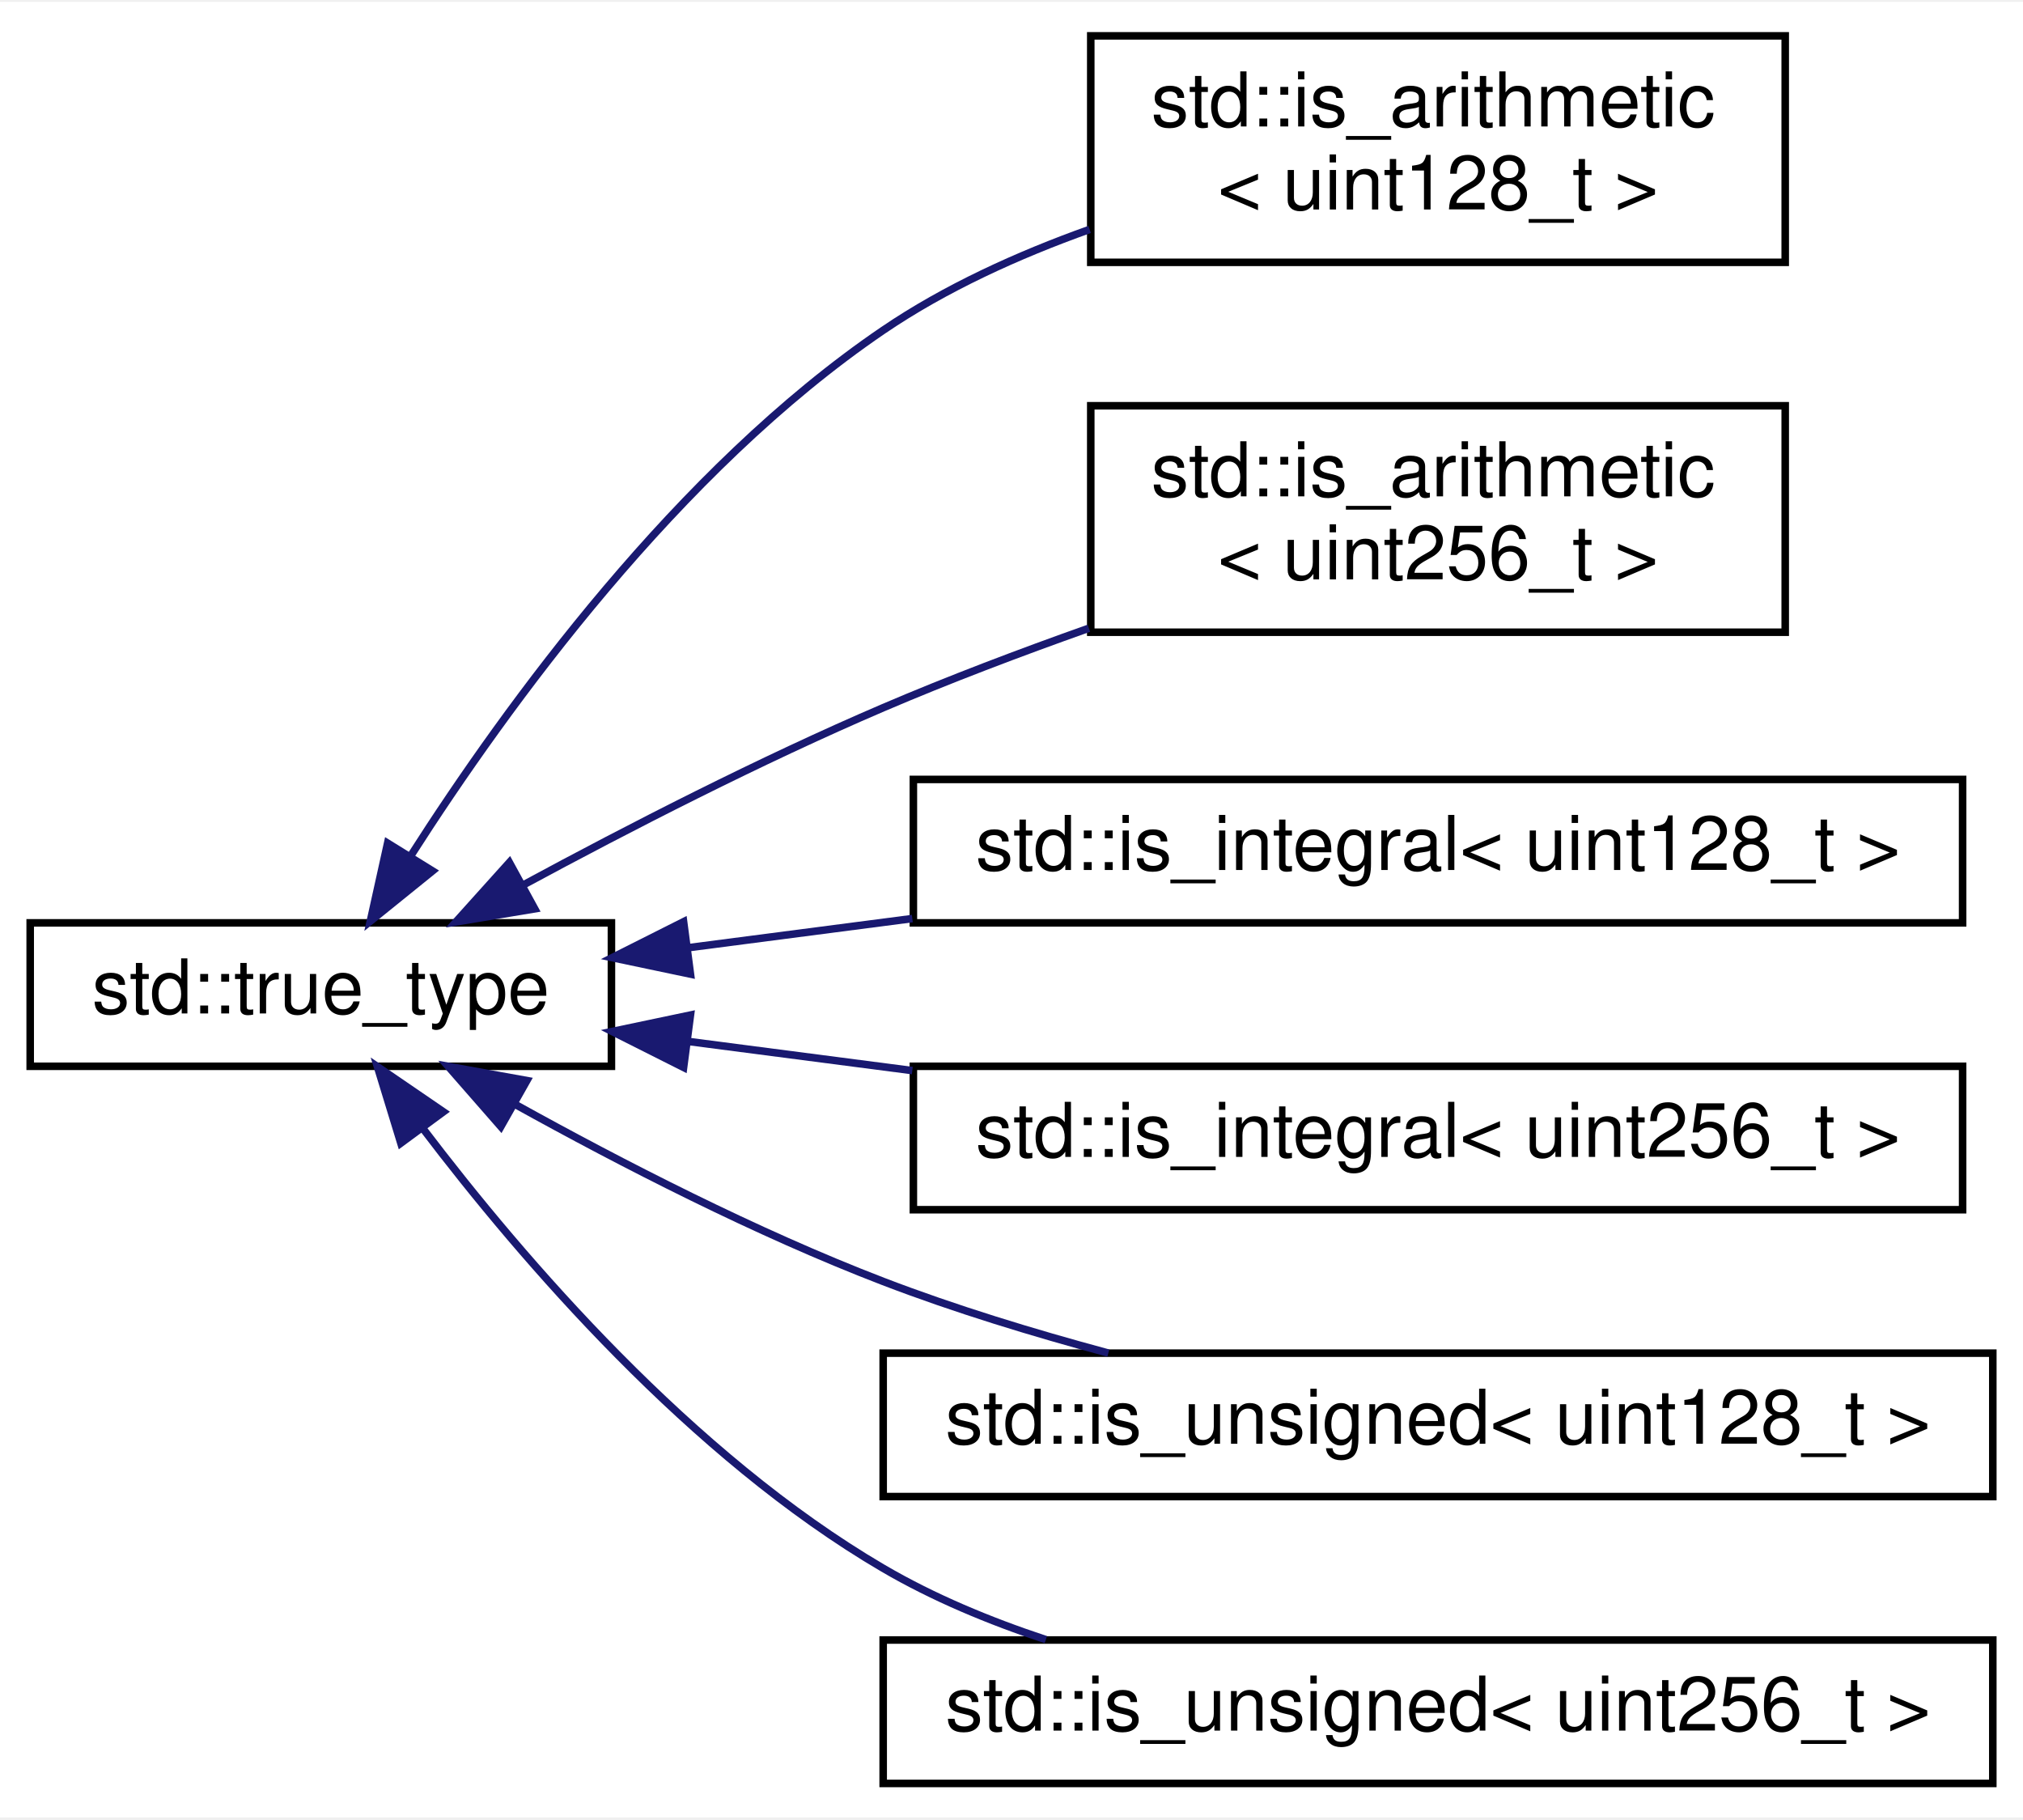
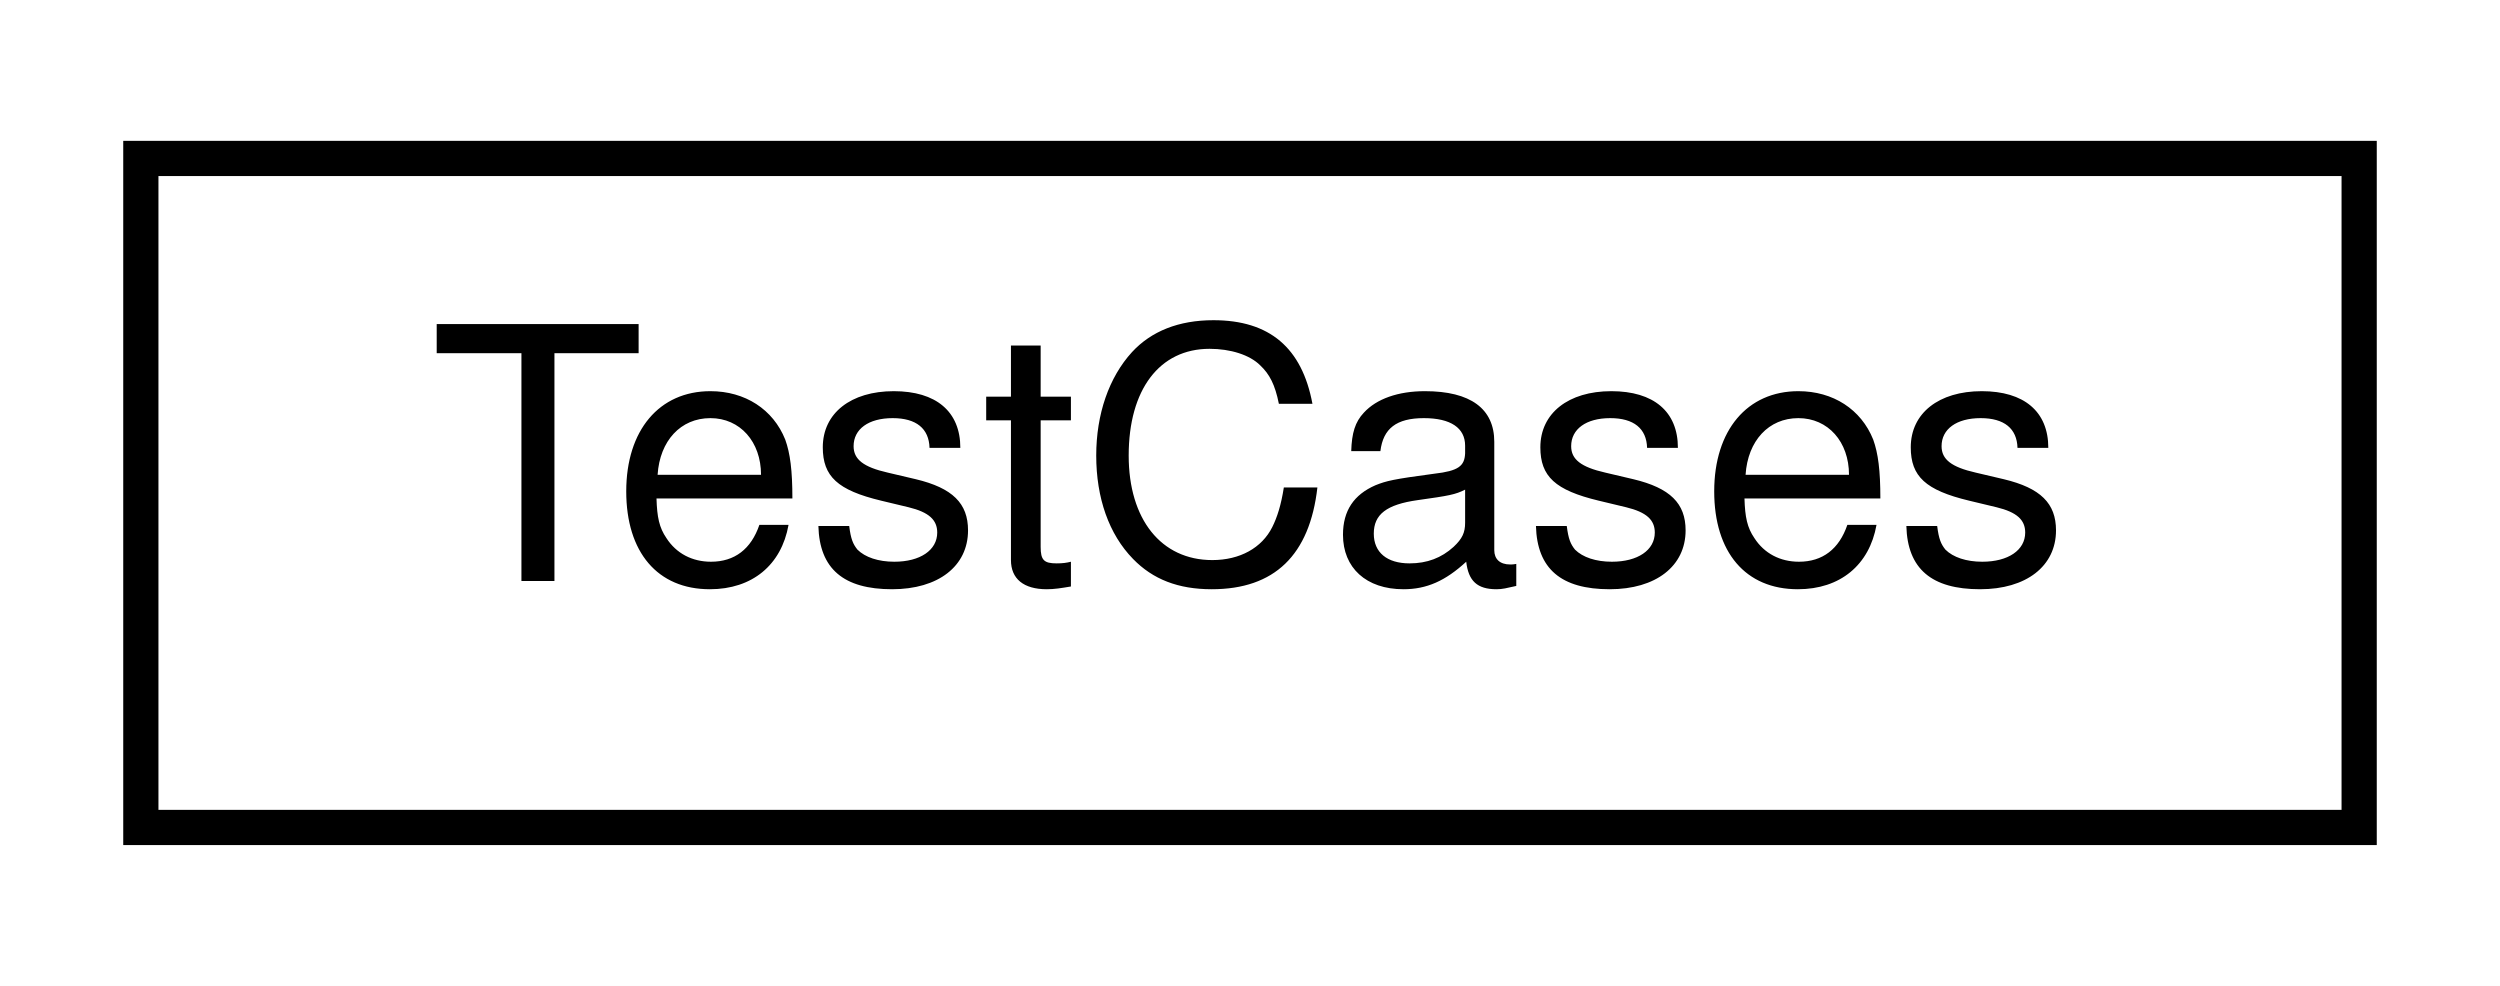
- <svg xmlns="http://www.w3.org/2000/svg" xmlns:xlink="http://www.w3.org/1999/xlink" width="268pt" height="241pt" viewBox="0.00 0.00 268.00 240.50">
-   <g id="graph0" class="graph" transform="scale(1 1) rotate(0) translate(4 236.5)">
-     <polygon fill="white" stroke="transparent" points="-4,4 -4,-236.5 264,-236.5 264,4 -4,4" />
+ <svg xmlns="http://www.w3.org/2000/svg" xmlns:xlink="http://www.w3.org/1999/xlink" width="71pt" height="28pt" viewBox="0.00 0.00 71.00 28.00">
+   <g id="graph0" class="graph" transform="scale(1 1) rotate(0) translate(4 24)">
+     <polygon fill="white" stroke="transparent" points="-4,4 -4,-24 67,-24 67,4 -4,4" />
    <g id="node1" class="node">
      <g id="a_node1">
-         <a target="_blank" xlink:href="http://en.cppreference.com/w/cpp/types/integral_constant.html" xlink:title=" ">
-           <polygon fill="white" stroke="black" points="0,-95.5 0,-114.5 77,-114.5 77,-95.5 0,-95.5" />
-           <text text-anchor="middle" x="38.5" y="-102.5" font-family="Helvetica,sans-Serif" font-size="10.00">std::true_type</text>
+         <a xlink:href="d5/d58/class_test_cases.html" target="_top" xlink:title="class encapsulating the necessary test cases">
+           <polygon fill="white" stroke="black" points="0,-0.5 0,-19.5 63,-19.5 63,-0.5 0,-0.5" />
+           <text text-anchor="middle" x="31.5" y="-7.5" font-family="Helvetica,sans-Serif" font-size="10.00">TestCases</text>
        </a>
      </g>
    </g>
-     <g id="node2" class="node">
-       <g id="a_node2">
-         <a xlink:href="d2/dfc/structstd_1_1is__arithmetic_3_01uint128__t_01_4.html" target="_top" xlink:title=" ">
-           <polygon fill="white" stroke="black" points="140.5,-202 140.5,-232 232.5,-232 232.5,-202 140.5,-202" />
-           <text text-anchor="start" x="148.5" y="-220" font-family="Helvetica,sans-Serif" font-size="10.00">std::is_arithmetic</text>
-           <text text-anchor="middle" x="186.5" y="-209" font-family="Helvetica,sans-Serif" font-size="10.00">&lt; uint128_t &gt;</text>
-         </a>
-       </g>
-     </g>
-     <g id="edge1" class="edge">
-       <path fill="none" stroke="midnightblue" d="M50.46,-123.45C63.16,-143.31 85.84,-174.53 113,-193 121.22,-198.59 130.85,-202.97 140.35,-206.36" />
-       <polygon fill="midnightblue" stroke="midnightblue" points="53.3,-121.38 45.06,-114.72 47.35,-125.06 53.3,-121.38" />
-     </g>
-     <g id="node3" class="node">
-       <g id="a_node3">
-         <a xlink:href="dc/d6d/structstd_1_1is__arithmetic_3_01uint256__t_01_4.html" target="_top" xlink:title=" ">
-           <polygon fill="white" stroke="black" points="140.5,-153 140.5,-183 232.5,-183 232.5,-153 140.5,-153" />
-           <text text-anchor="start" x="148.5" y="-171" font-family="Helvetica,sans-Serif" font-size="10.00">std::is_arithmetic</text>
-           <text text-anchor="middle" x="186.5" y="-160" font-family="Helvetica,sans-Serif" font-size="10.00">&lt; uint256_t &gt;</text>
-         </a>
-       </g>
-     </g>
-     <g id="edge2" class="edge">
-       <path fill="none" stroke="midnightblue" d="M65.36,-119.54C79.25,-127.05 96.8,-136.06 113,-143 121.69,-146.72 131.14,-150.3 140.25,-153.53" />
-       <polygon fill="midnightblue" stroke="midnightblue" points="66.84,-116.36 56.39,-114.62 63.48,-122.5 66.84,-116.36" />
-     </g>
-     <g id="node4" class="node">
-       <g id="a_node4">
-         <a xlink:href="d2/dd4/structstd_1_1is__integral_3_01uint128__t_01_4.html" target="_top" xlink:title=" ">
-           <polygon fill="white" stroke="black" points="117,-114.5 117,-133.5 256,-133.5 256,-114.5 117,-114.5" />
-           <text text-anchor="middle" x="186.5" y="-121.5" font-family="Helvetica,sans-Serif" font-size="10.00">std::is_integral&lt; uint128_t &gt;</text>
-         </a>
-       </g>
-     </g>
-     <g id="edge3" class="edge">
-       <path fill="none" stroke="midnightblue" d="M87.12,-111.2C96.63,-112.44 106.8,-113.76 116.86,-115.07" />
-       <polygon fill="midnightblue" stroke="midnightblue" points="87.47,-107.71 77.1,-109.89 86.56,-114.65 87.47,-107.71" />
-     </g>
-     <g id="node5" class="node">
-       <g id="a_node5">
-         <a xlink:href="d7/d47/structstd_1_1is__integral_3_01uint256__t_01_4.html" target="_top" xlink:title=" ">
-           <polygon fill="white" stroke="black" points="117,-76.5 117,-95.5 256,-95.5 256,-76.5 117,-76.5" />
-           <text text-anchor="middle" x="186.5" y="-83.5" font-family="Helvetica,sans-Serif" font-size="10.00">std::is_integral&lt; uint256_t &gt;</text>
-         </a>
-       </g>
-     </g>
-     <g id="edge4" class="edge">
-       <path fill="none" stroke="midnightblue" d="M87.12,-98.8C96.63,-97.56 106.8,-96.24 116.86,-94.93" />
-       <polygon fill="midnightblue" stroke="midnightblue" points="86.56,-95.35 77.1,-100.11 87.47,-102.29 86.56,-95.35" />
-     </g>
-     <g id="node6" class="node">
-       <g id="a_node6">
-         <a xlink:href="d5/d25/structstd_1_1is__unsigned_3_01uint128__t_01_4.html" target="_top" xlink:title=" ">
-           <polygon fill="white" stroke="black" points="113,-38.5 113,-57.5 260,-57.5 260,-38.5 113,-38.5" />
-           <text text-anchor="middle" x="186.5" y="-45.5" font-family="Helvetica,sans-Serif" font-size="10.00">std::is_unsigned&lt; uint128_t &gt;</text>
-         </a>
-       </g>
-     </g>
-     <g id="edge5" class="edge">
-       <path fill="none" stroke="midnightblue" d="M64.33,-90.41C78.29,-82.67 96.22,-73.44 113,-67 122.47,-63.36 132.91,-60.18 142.83,-57.51" />
-       <polygon fill="midnightblue" stroke="midnightblue" points="62.35,-87.51 55.37,-95.49 65.8,-93.61 62.35,-87.51" />
-     </g>
-     <g id="node7" class="node">
-       <g id="a_node7">
-         <a xlink:href="df/d99/structstd_1_1is__unsigned_3_01uint256__t_01_4.html" target="_top" xlink:title=" ">
-           <polygon fill="white" stroke="black" points="113,-0.5 113,-19.5 260,-19.5 260,-0.5 113,-0.5" />
-           <text text-anchor="middle" x="186.5" y="-7.5" font-family="Helvetica,sans-Serif" font-size="10.00">std::is_unsigned&lt; uint256_t &gt;</text>
-         </a>
-       </g>
-     </g>
-     <g id="edge6" class="edge">
-       <path fill="none" stroke="midnightblue" d="M52.04,-87.24C65.25,-69.84 87.63,-43.84 113,-29 119.63,-25.12 127.05,-22.03 134.55,-19.55" />
-       <polygon fill="midnightblue" stroke="midnightblue" points="49.1,-85.32 46,-95.45 54.74,-89.47 49.1,-85.32" />
-     </g>
  </g>
</svg>
